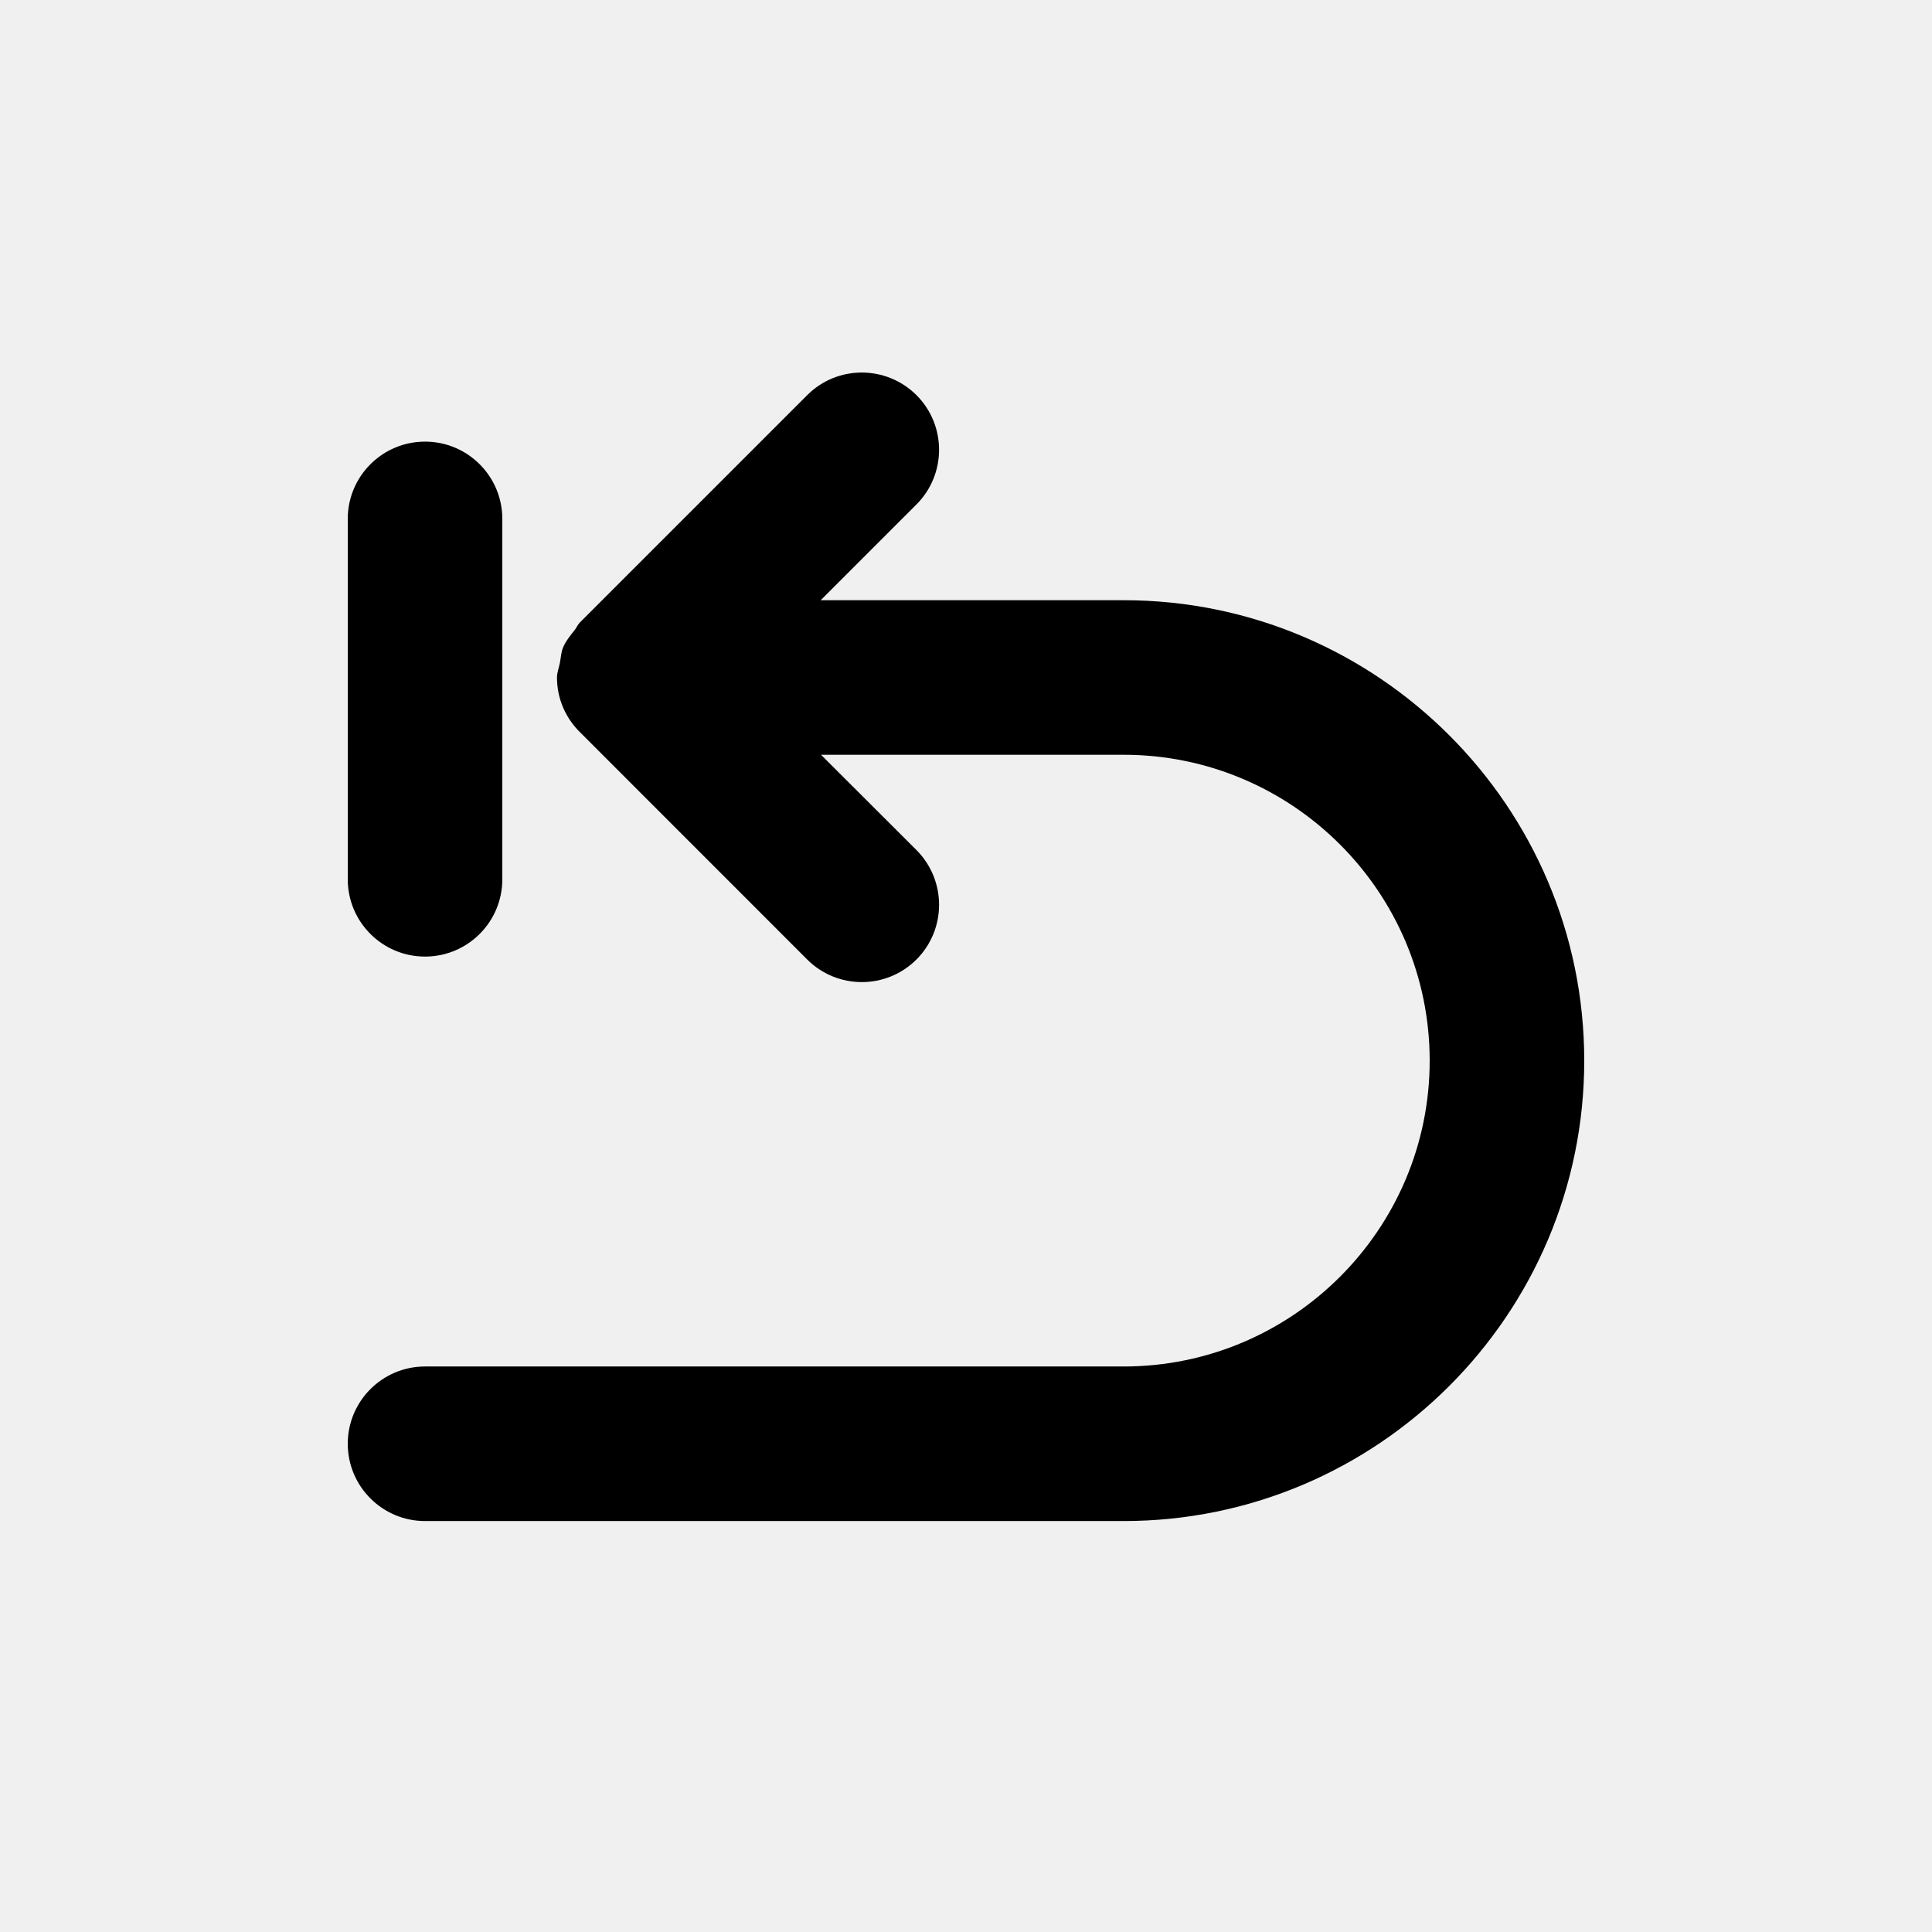
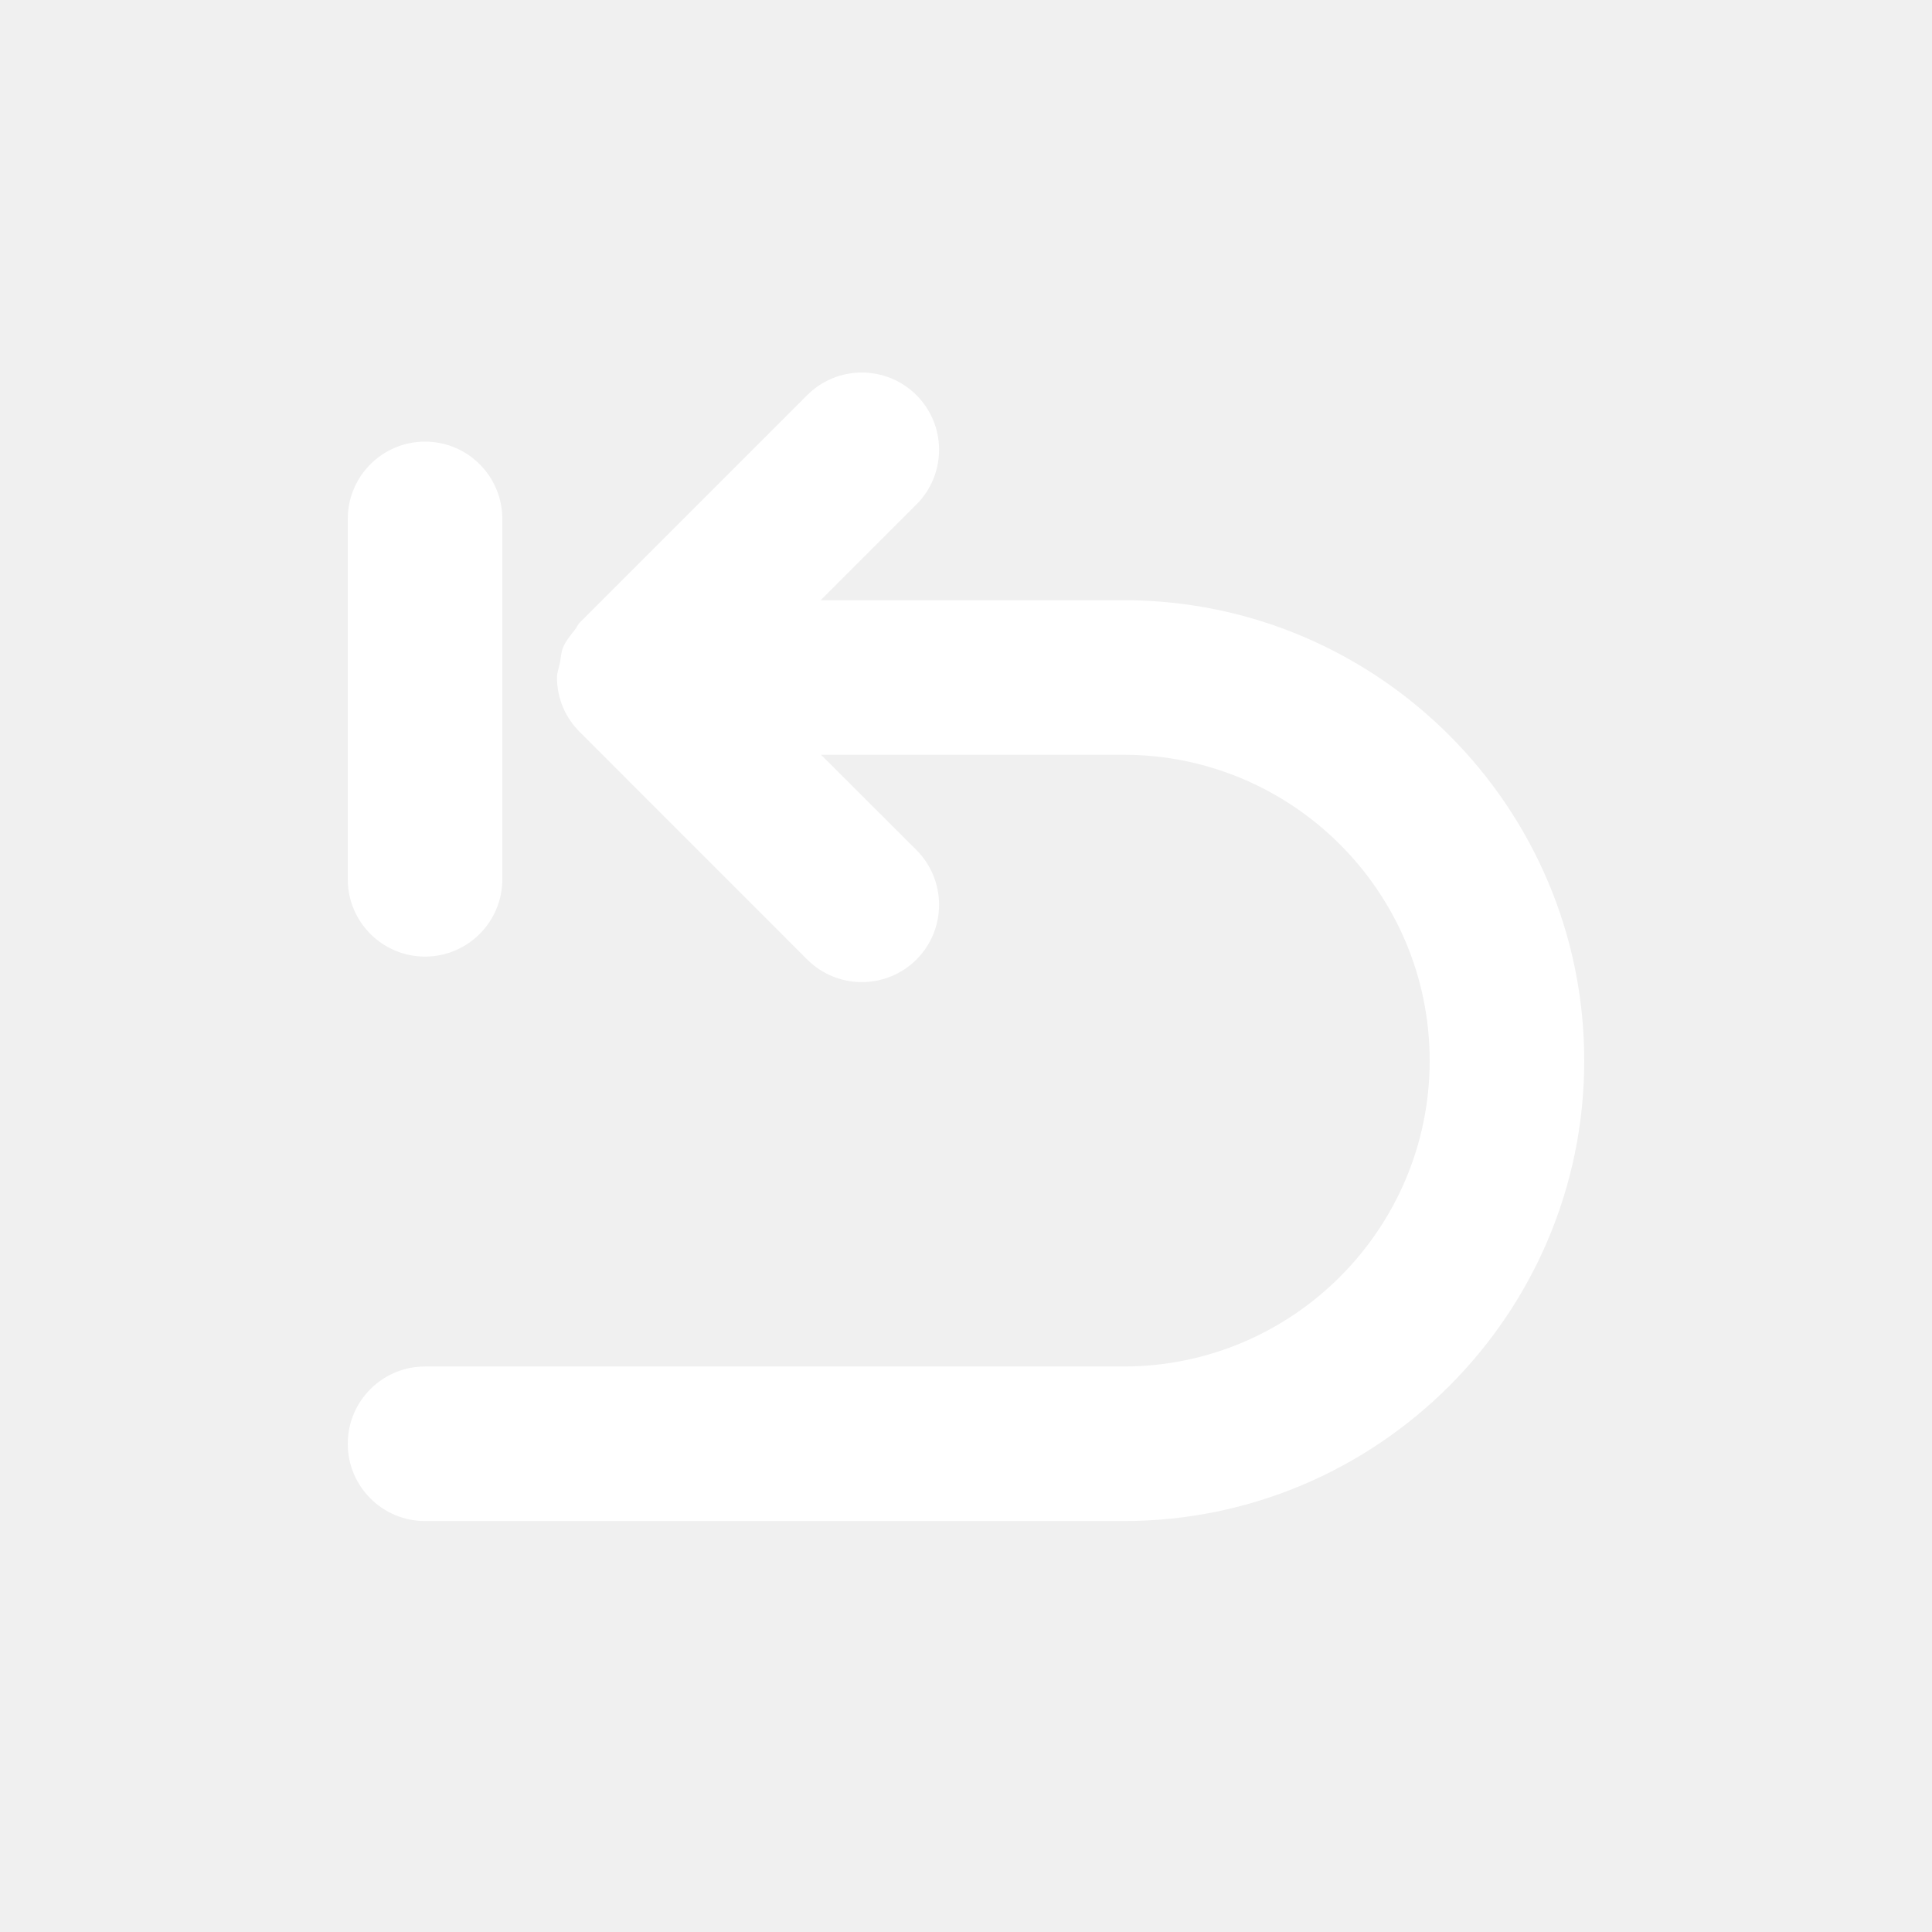
<svg xmlns="http://www.w3.org/2000/svg" width="24" height="24" viewBox="0 0 24 24" fill="none">
-   <path fill-rule="evenodd" clip-rule="evenodd" d="M5.28 11.883C5.81 11.883 6.24 11.453 6.24 10.923V6.446C6.24 5.916 5.81 5.486 5.28 5.486C4.75 5.486 4.32 5.916 4.32 6.446V10.923C4.32 11.453 4.75 11.883 5.28 11.883Z" fill="black" />
-   <path fill-rule="evenodd" clip-rule="evenodd" d="M13.959 7.456H10.195L11.385 6.266C11.759 5.891 11.759 5.283 11.385 4.909C11.009 4.534 10.401 4.534 10.027 4.909L7.201 7.735C7.175 7.761 7.163 7.797 7.14 7.825C7.085 7.895 7.028 7.963 6.994 8.045C6.969 8.105 6.968 8.171 6.955 8.235C6.944 8.296 6.919 8.352 6.919 8.416C6.919 8.685 7.031 8.927 7.209 9.1L10.027 11.919C10.214 12.106 10.46 12.2 10.706 12.2C10.952 12.2 11.197 12.106 11.385 11.919C11.759 11.544 11.759 10.936 11.385 10.56L10.199 9.376H13.959C16.055 9.376 17.76 11.08 17.76 13.176C17.76 15.271 16.055 16.975 13.959 16.975H5.28C4.75 16.975 4.32 17.405 4.32 17.935C4.32 18.465 4.75 18.895 5.28 18.895H13.959C17.114 18.895 19.68 16.329 19.68 13.176C19.68 10.022 17.114 7.456 13.959 7.456Z" fill="black" />
+   <path fill-rule="evenodd" clip-rule="evenodd" d="M5.28 11.883C5.81 11.883 6.24 11.453 6.24 10.923V6.446C6.24 5.916 5.81 5.486 5.28 5.486C4.75 5.486 4.32 5.916 4.32 6.446V10.923C4.32 11.453 4.75 11.883 5.28 11.883Z" fill="white" />
+   <path fill-rule="evenodd" clip-rule="evenodd" d="M13.959 7.456H10.195L11.385 6.266C11.759 5.891 11.759 5.283 11.385 4.909C11.009 4.534 10.401 4.534 10.027 4.909L7.201 7.735C7.175 7.761 7.163 7.797 7.14 7.825C7.085 7.895 7.028 7.963 6.994 8.045C6.969 8.105 6.968 8.171 6.955 8.235C6.944 8.296 6.919 8.352 6.919 8.416C6.919 8.685 7.031 8.927 7.209 9.1L10.027 11.919C10.214 12.106 10.46 12.2 10.706 12.2C10.952 12.2 11.197 12.106 11.385 11.919C11.759 11.544 11.759 10.936 11.385 10.56L10.199 9.376H13.959C16.055 9.376 17.76 11.08 17.76 13.176C17.76 15.271 16.055 16.975 13.959 16.975H5.28C4.75 16.975 4.32 17.405 4.32 17.935C4.32 18.465 4.75 18.895 5.28 18.895H13.959C17.114 18.895 19.68 16.329 19.68 13.176C19.68 10.022 17.114 7.456 13.959 7.456Z" fill="white" />
</svg>
